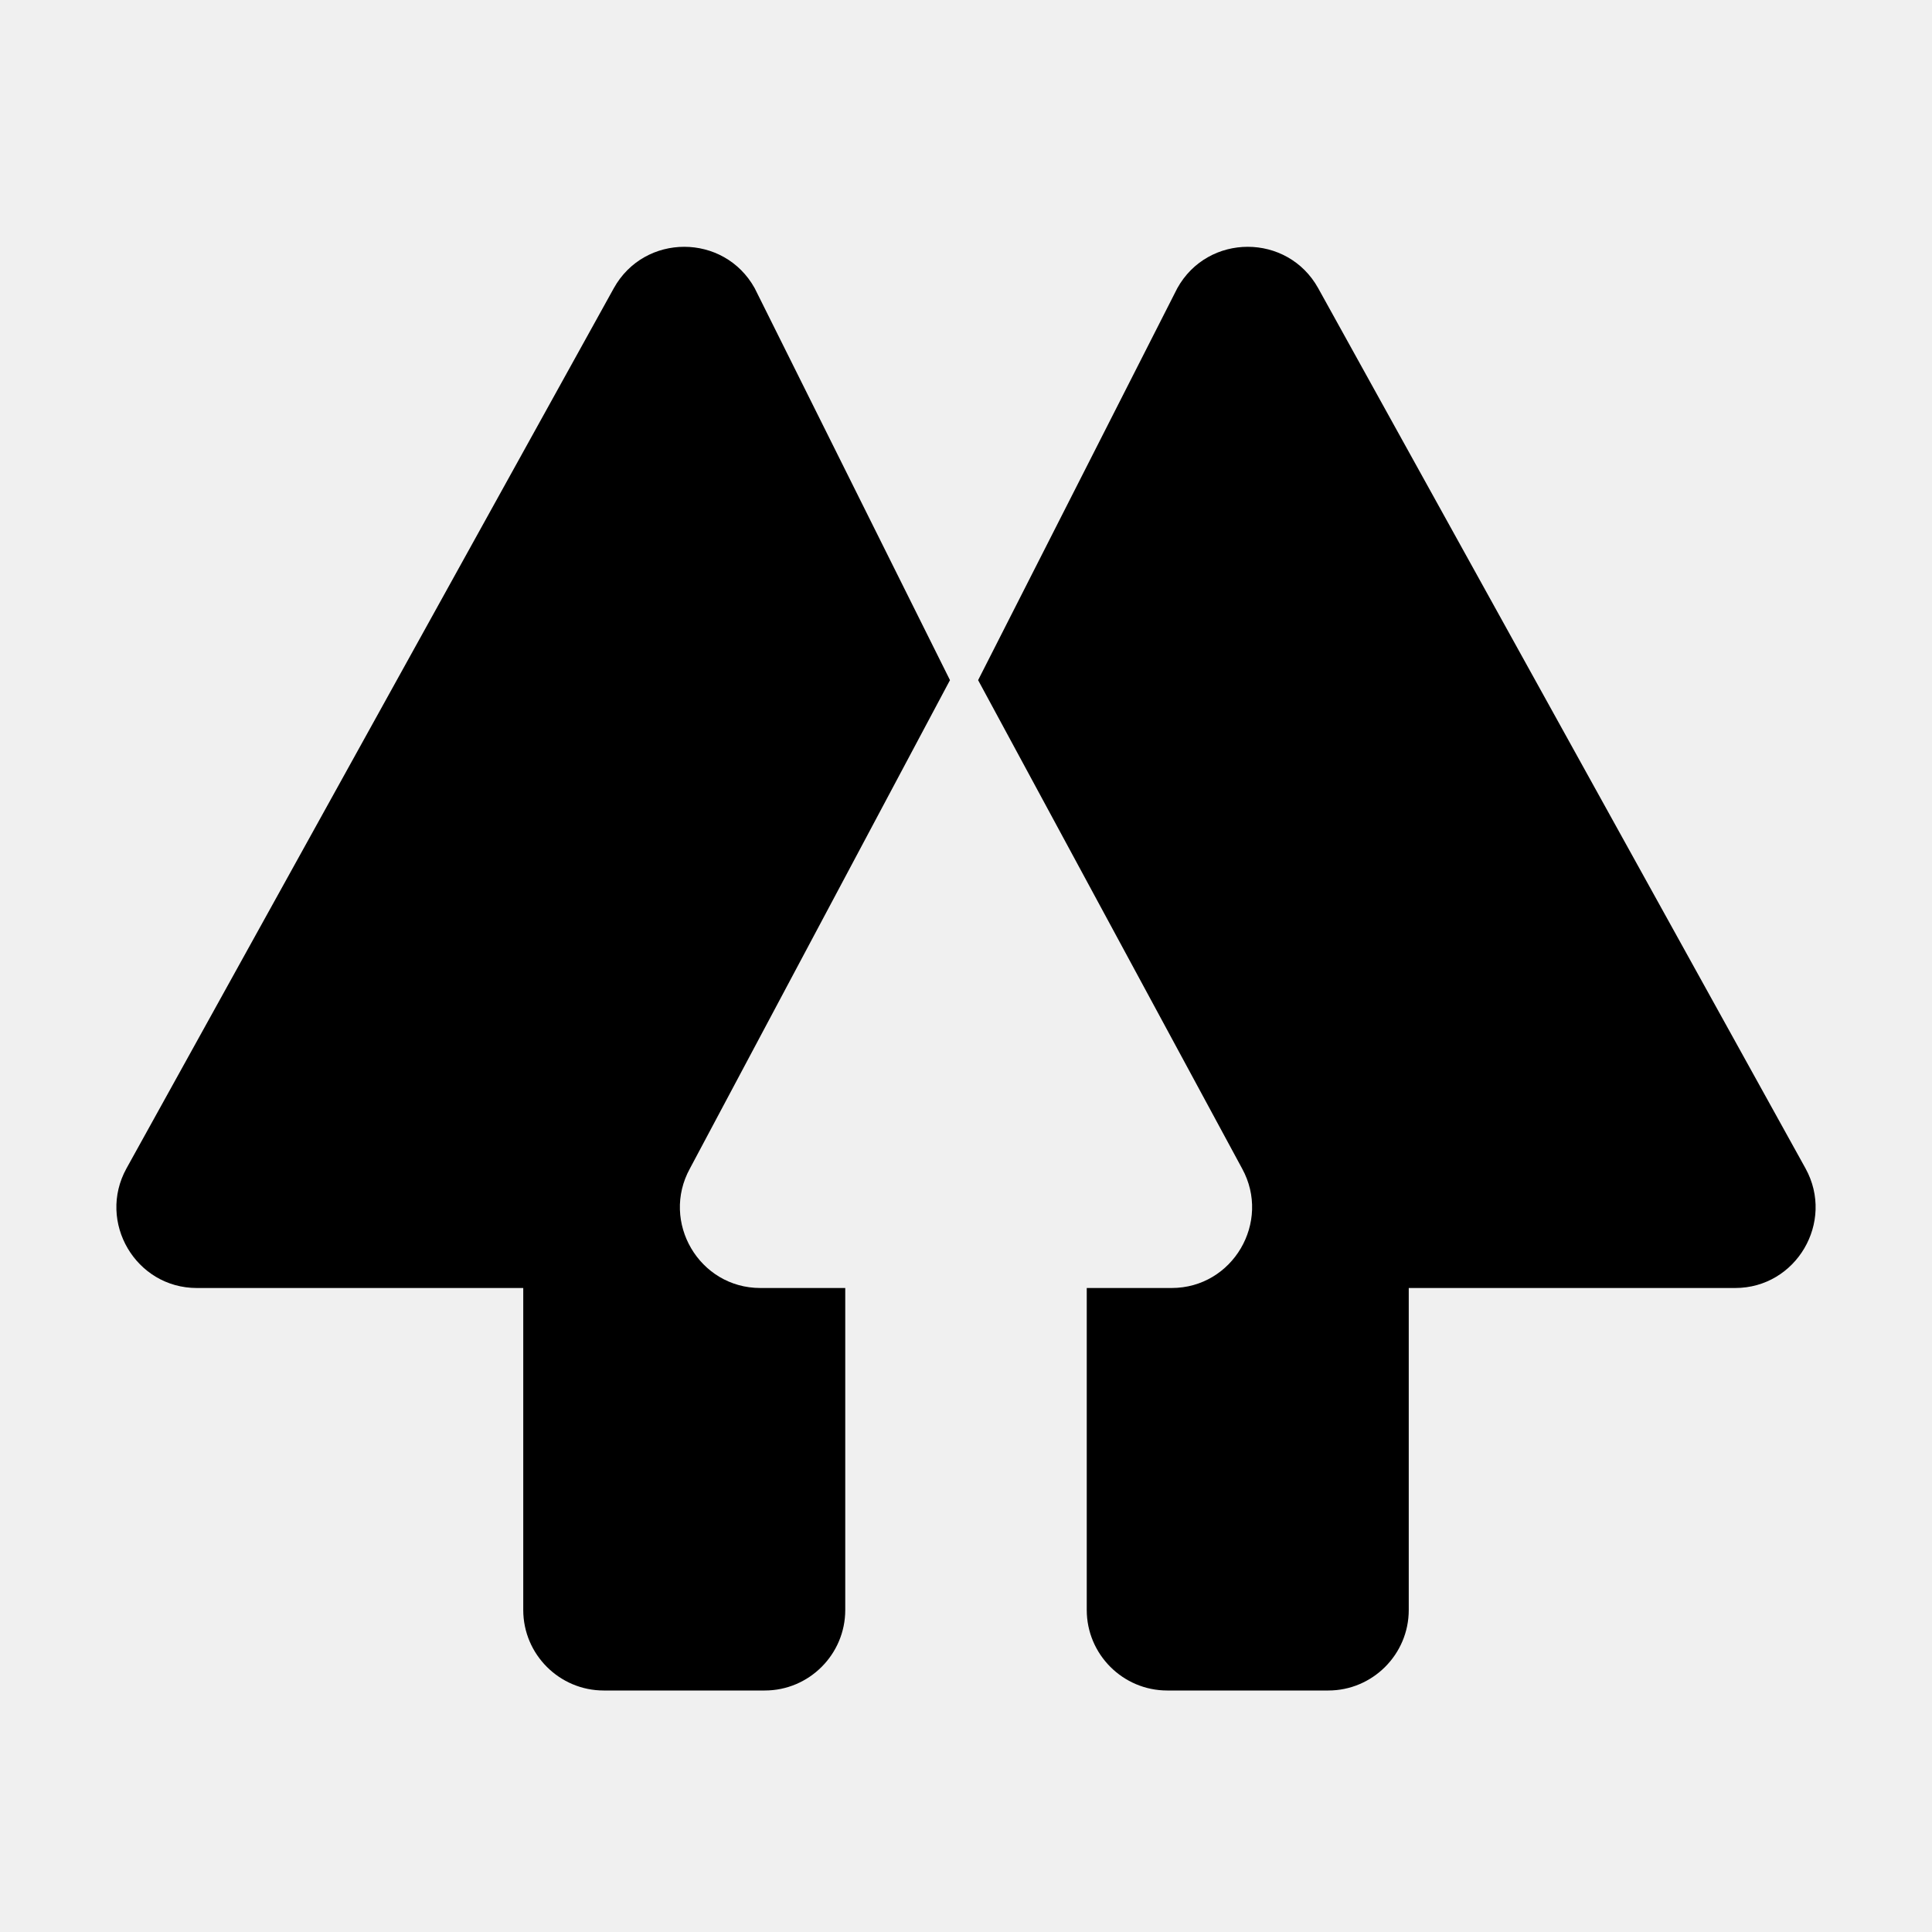
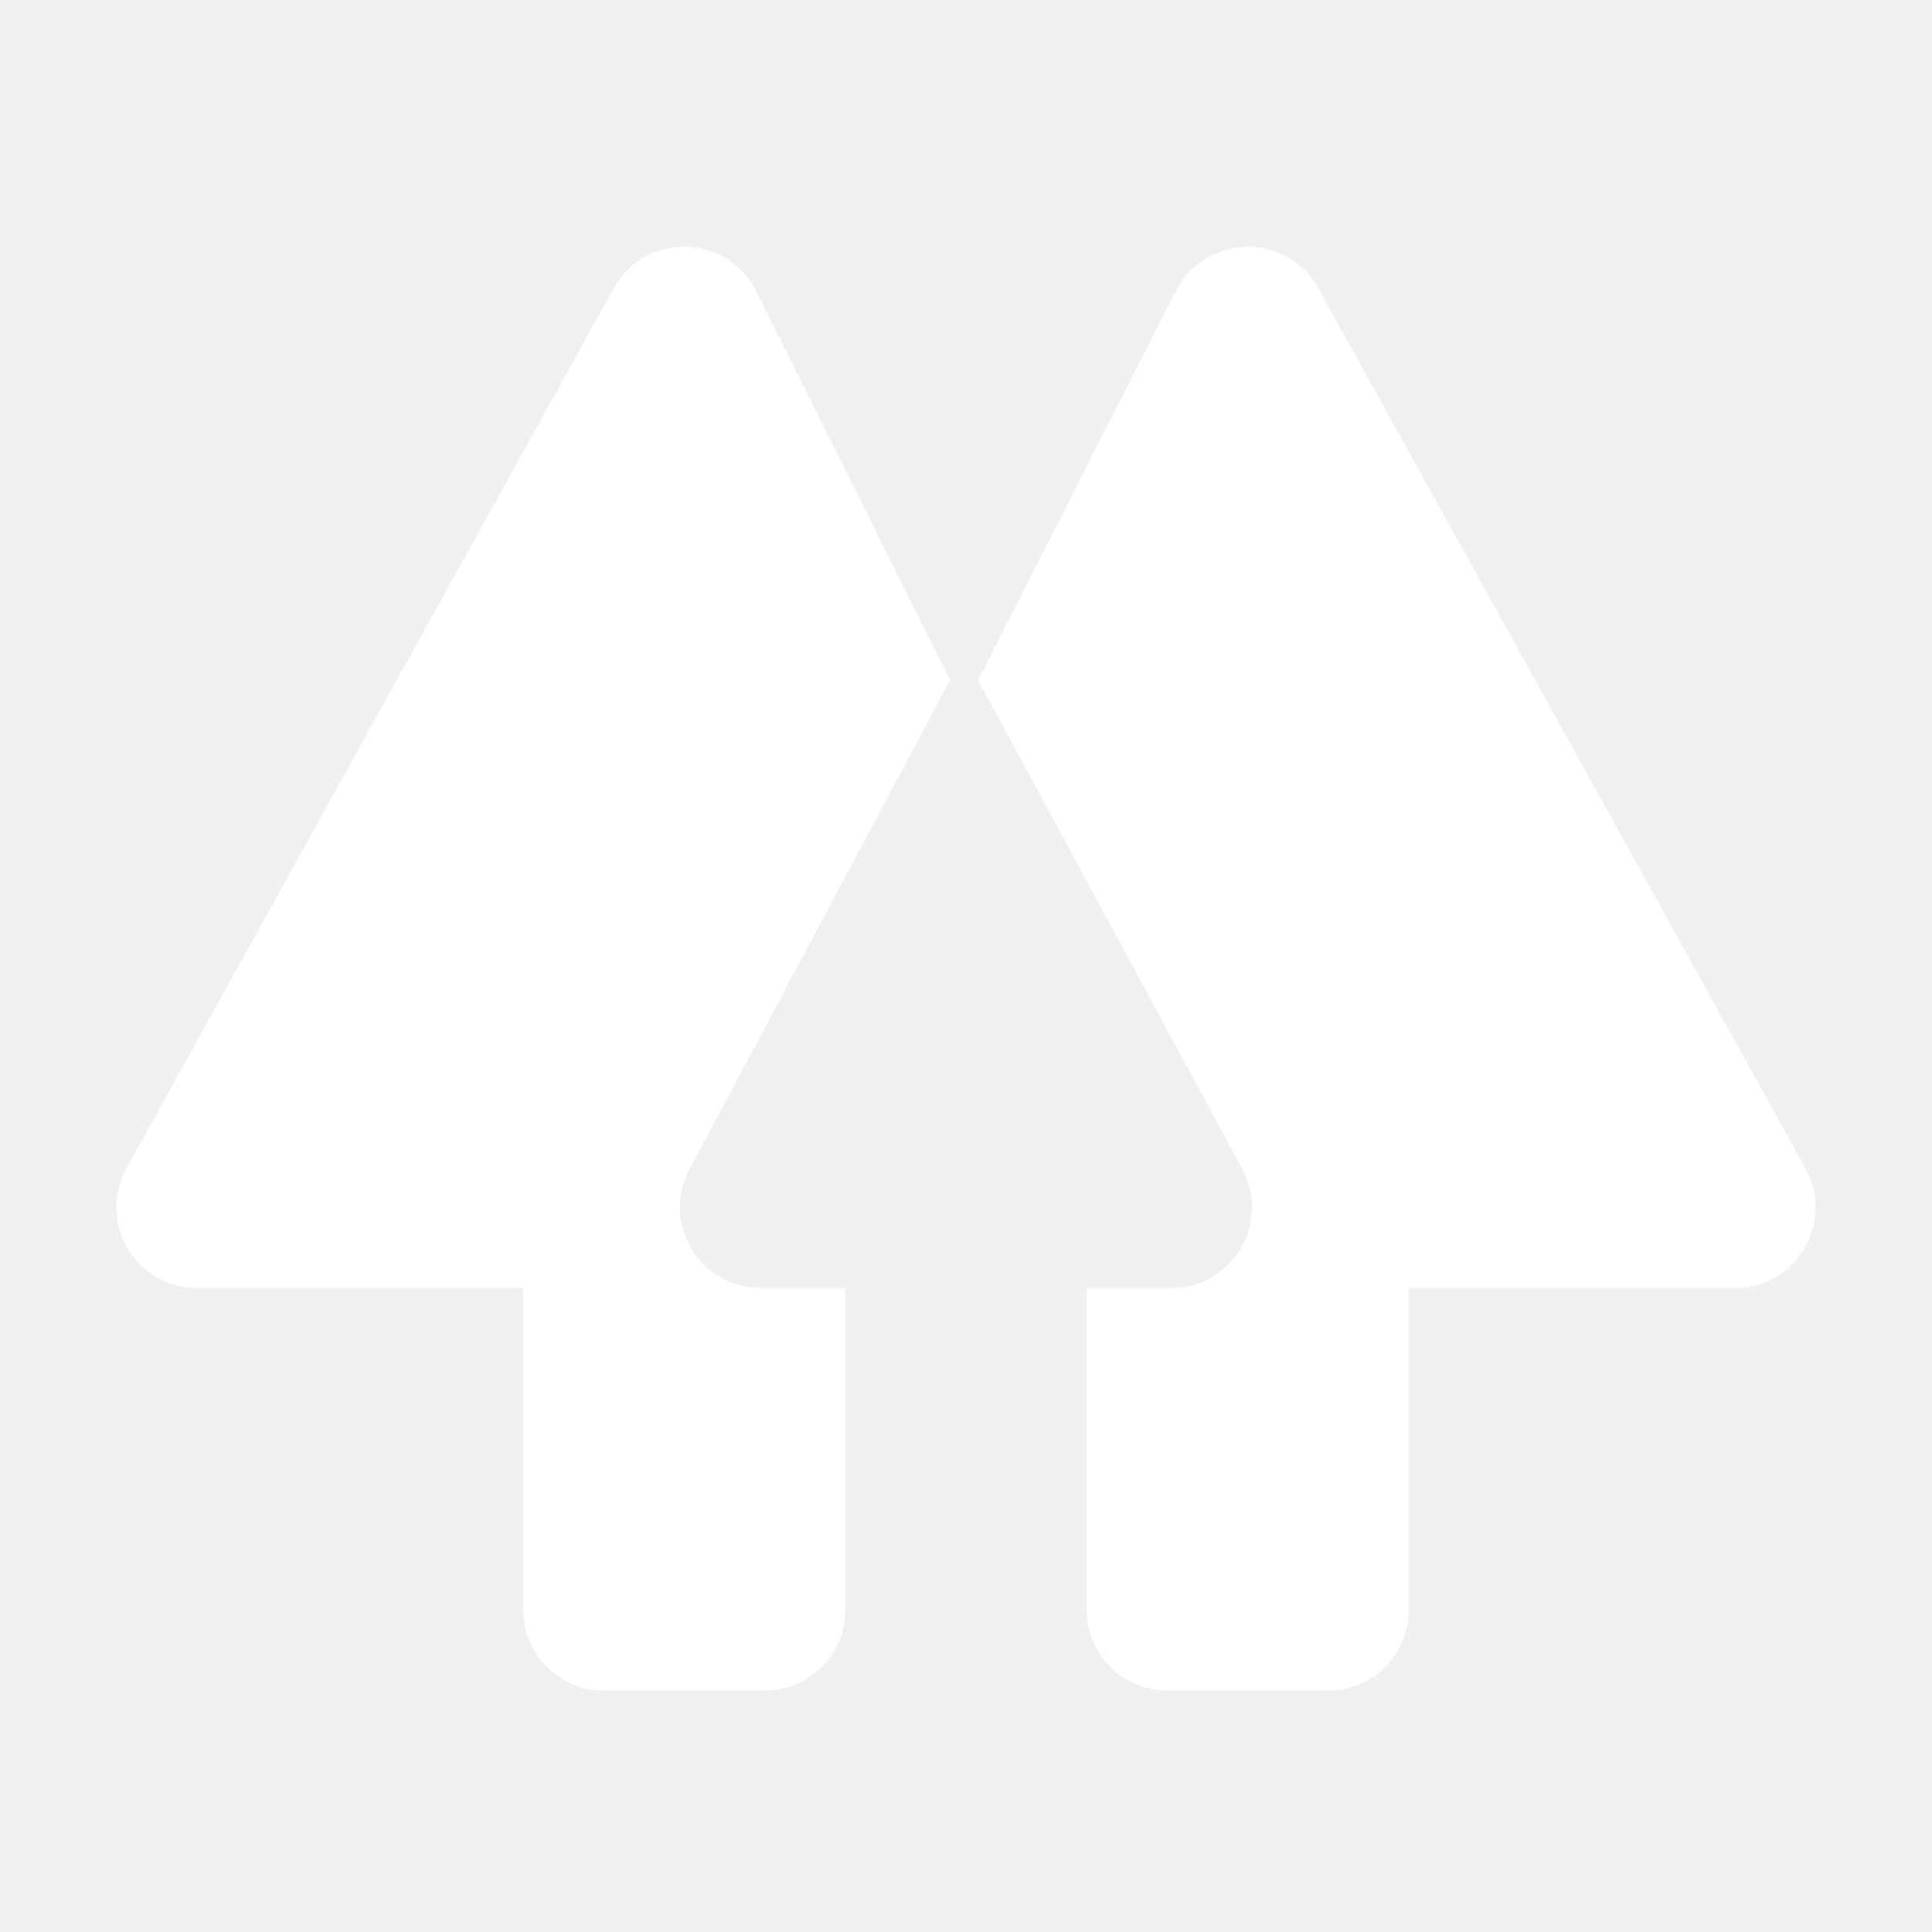
<svg xmlns="http://www.w3.org/2000/svg" viewBox="0 0 48 48" width="48px" height="48px">
-   <path d="M 18.891 32 L 21 32 L 21 40 C 21 41.102 20.102 42 19 42 L 15 42 C 13.898 42 13 41.102 13 40 L 13 32 L 4.891 32 C 3.371 32 2.41 30.359 3.141 29.031 L 15.25 7.16 C 16.012 5.789 17.988 5.789 18.75 7.16 L 23.602 16.898 L 17.141 29.031 C 16.41 30.359 17.371 32 18.891 32 Z M 18.891 32 " />
-   <path d="M 43.109 32 L 35 32 L 35 40 C 35 41.102 34.102 42 33 42 L 29 42 C 27.898 42 27 41.102 27 40 L 27 32 L 29.109 32 C 30.629 32 31.59 30.359 30.859 29.031 L 24.301 16.898 L 29.25 7.16 C 30.012 5.789 31.988 5.789 32.75 7.16 L 44.859 29.031 C 45.59 30.359 44.629 32 43.109 32 Z M 43.109 32 " />
+   <path fill="white" d="M 18.891 32 L 21 32 L 21 40 C 21 41.102 20.102 42 19 42 L 15 42 C 13.898 42 13 41.102 13 40 L 13 32 L 4.891 32 C 3.371 32 2.41 30.359 3.141 29.031 L 15.25 7.16 C 16.012 5.789 17.988 5.789 18.75 7.16 L 23.602 16.898 L 17.141 29.031 C 16.41 30.359 17.371 32 18.891 32 Z M 18.891 32 " />
+   <path fill="white" d="M 43.109 32 L 35 32 L 35 40 C 35 41.102 34.102 42 33 42 L 29 42 C 27.898 42 27 41.102 27 40 L 27 32 L 29.109 32 C 30.629 32 31.59 30.359 30.859 29.031 L 24.301 16.898 L 29.25 7.16 C 30.012 5.789 31.988 5.789 32.75 7.16 L 44.859 29.031 C 45.59 30.359 44.629 32 43.109 32 Z M 43.109 32 " />
</svg>
